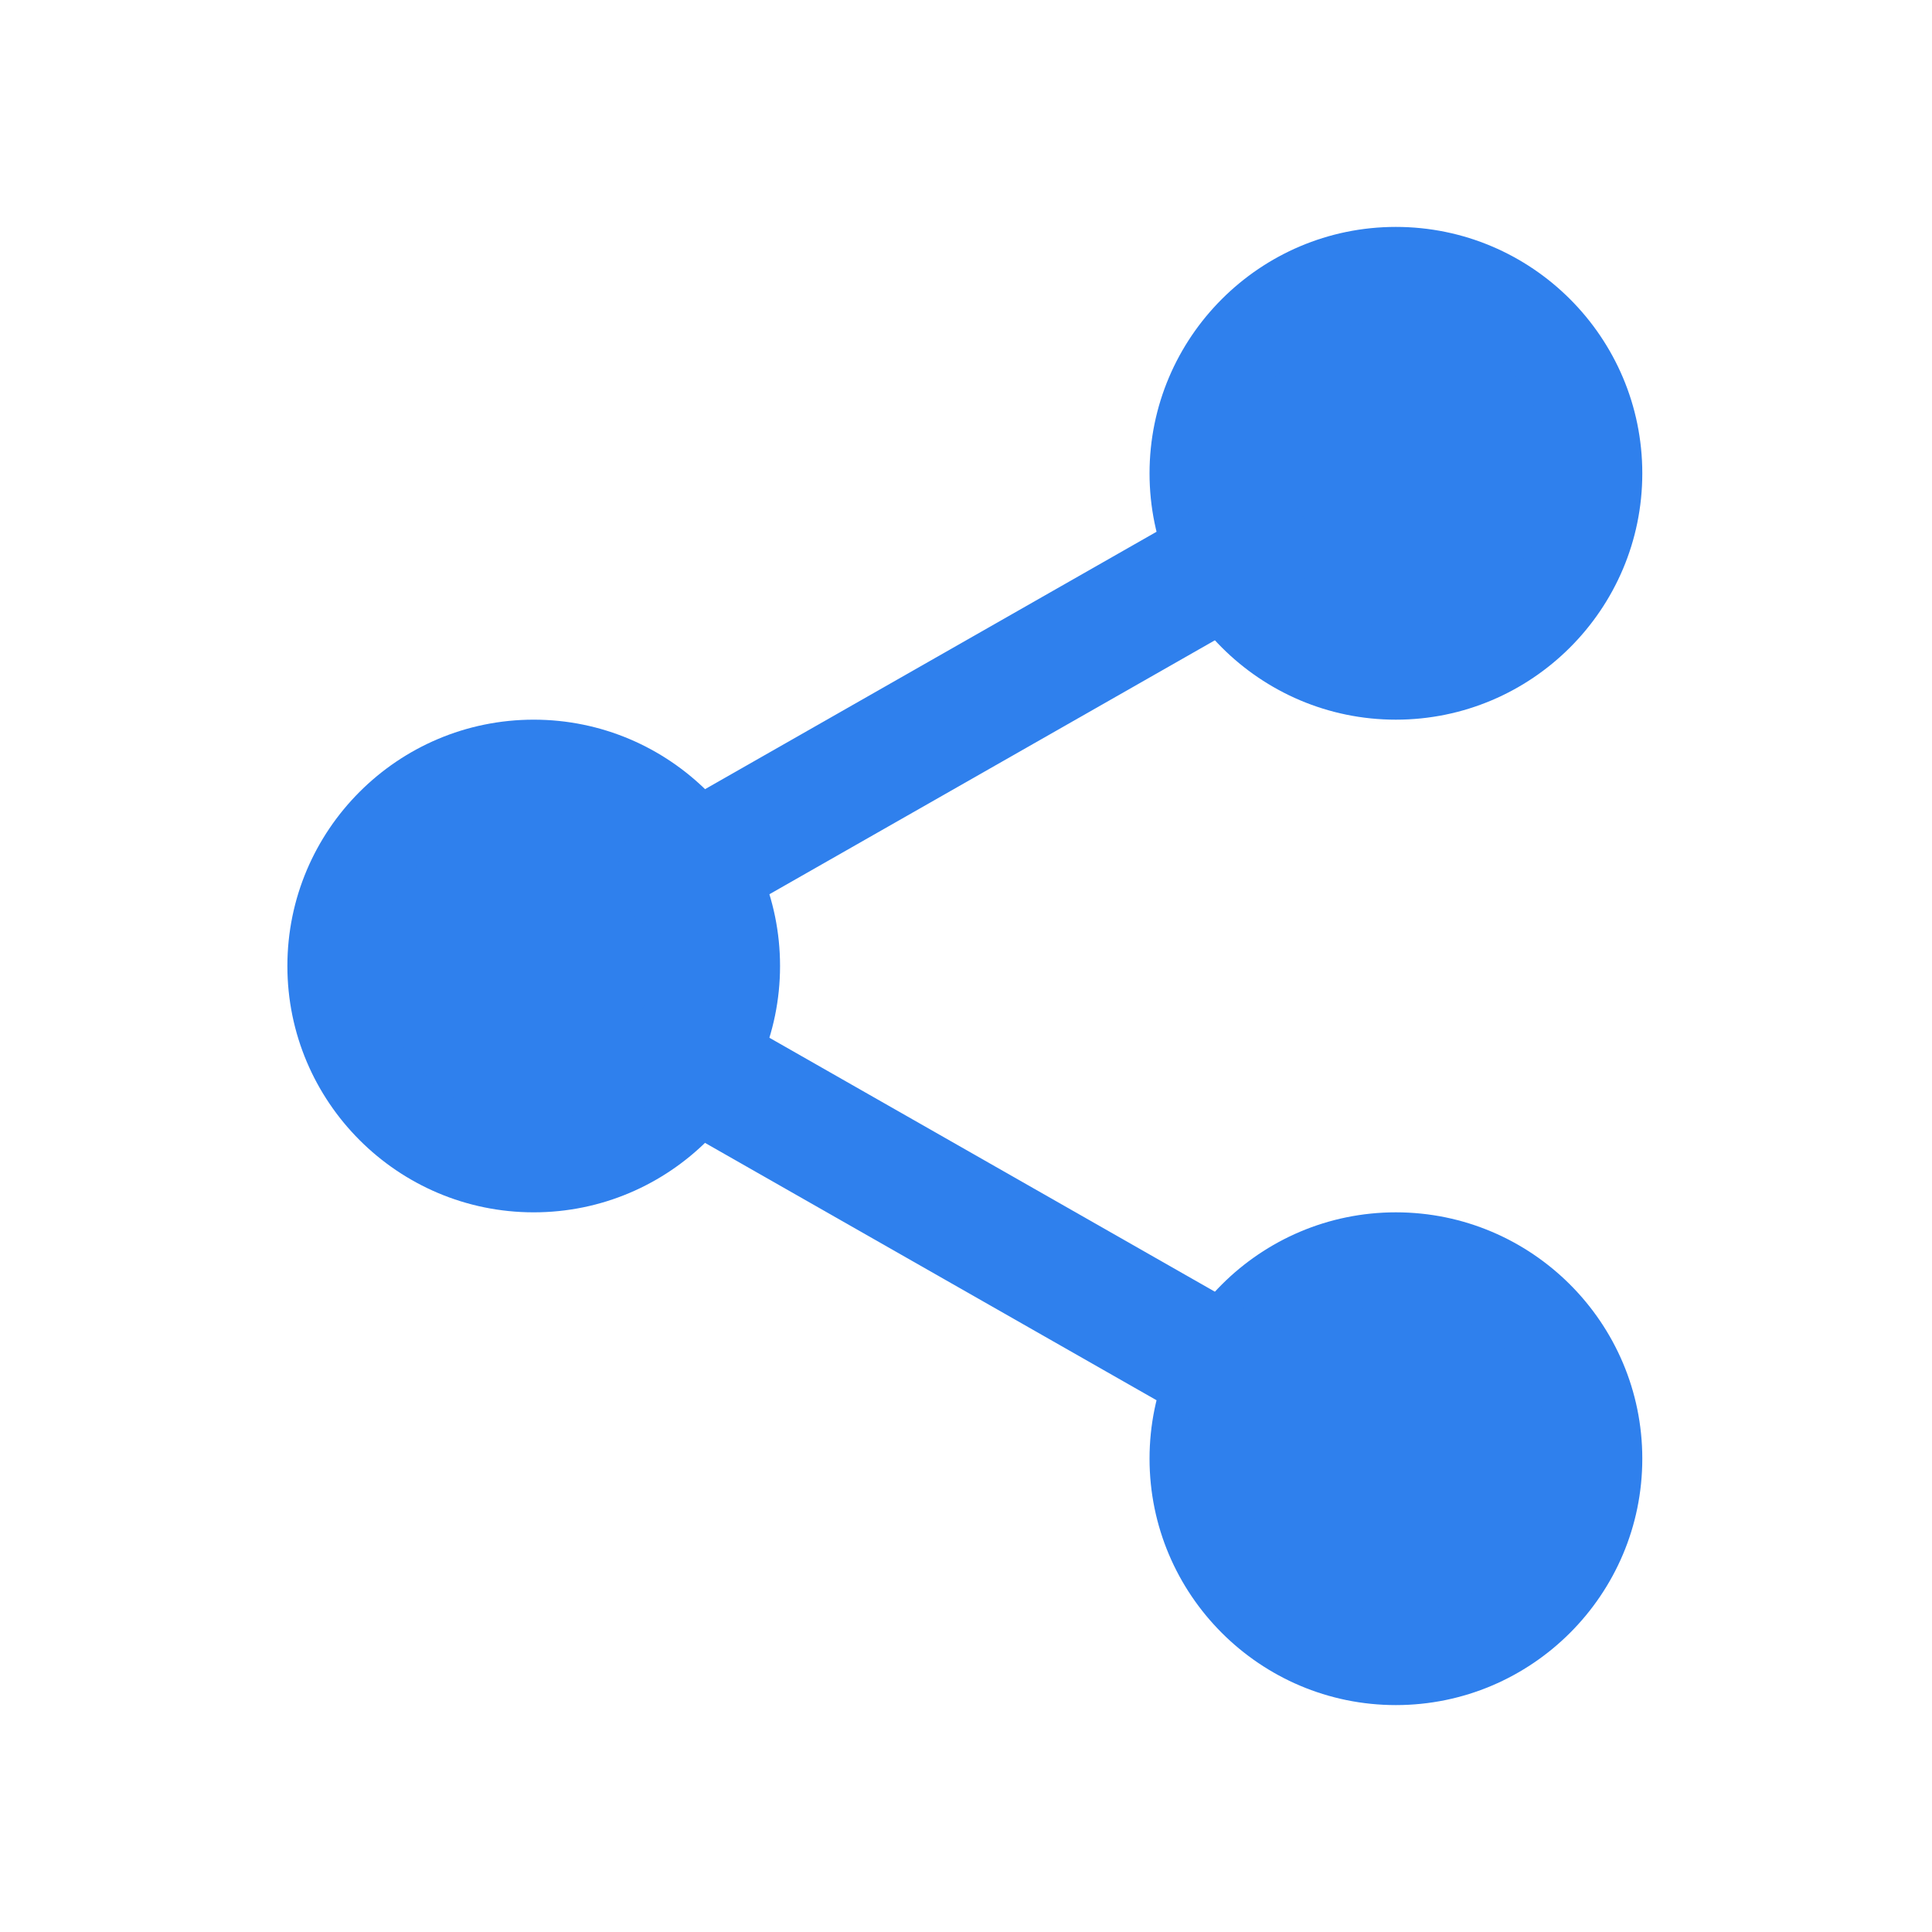
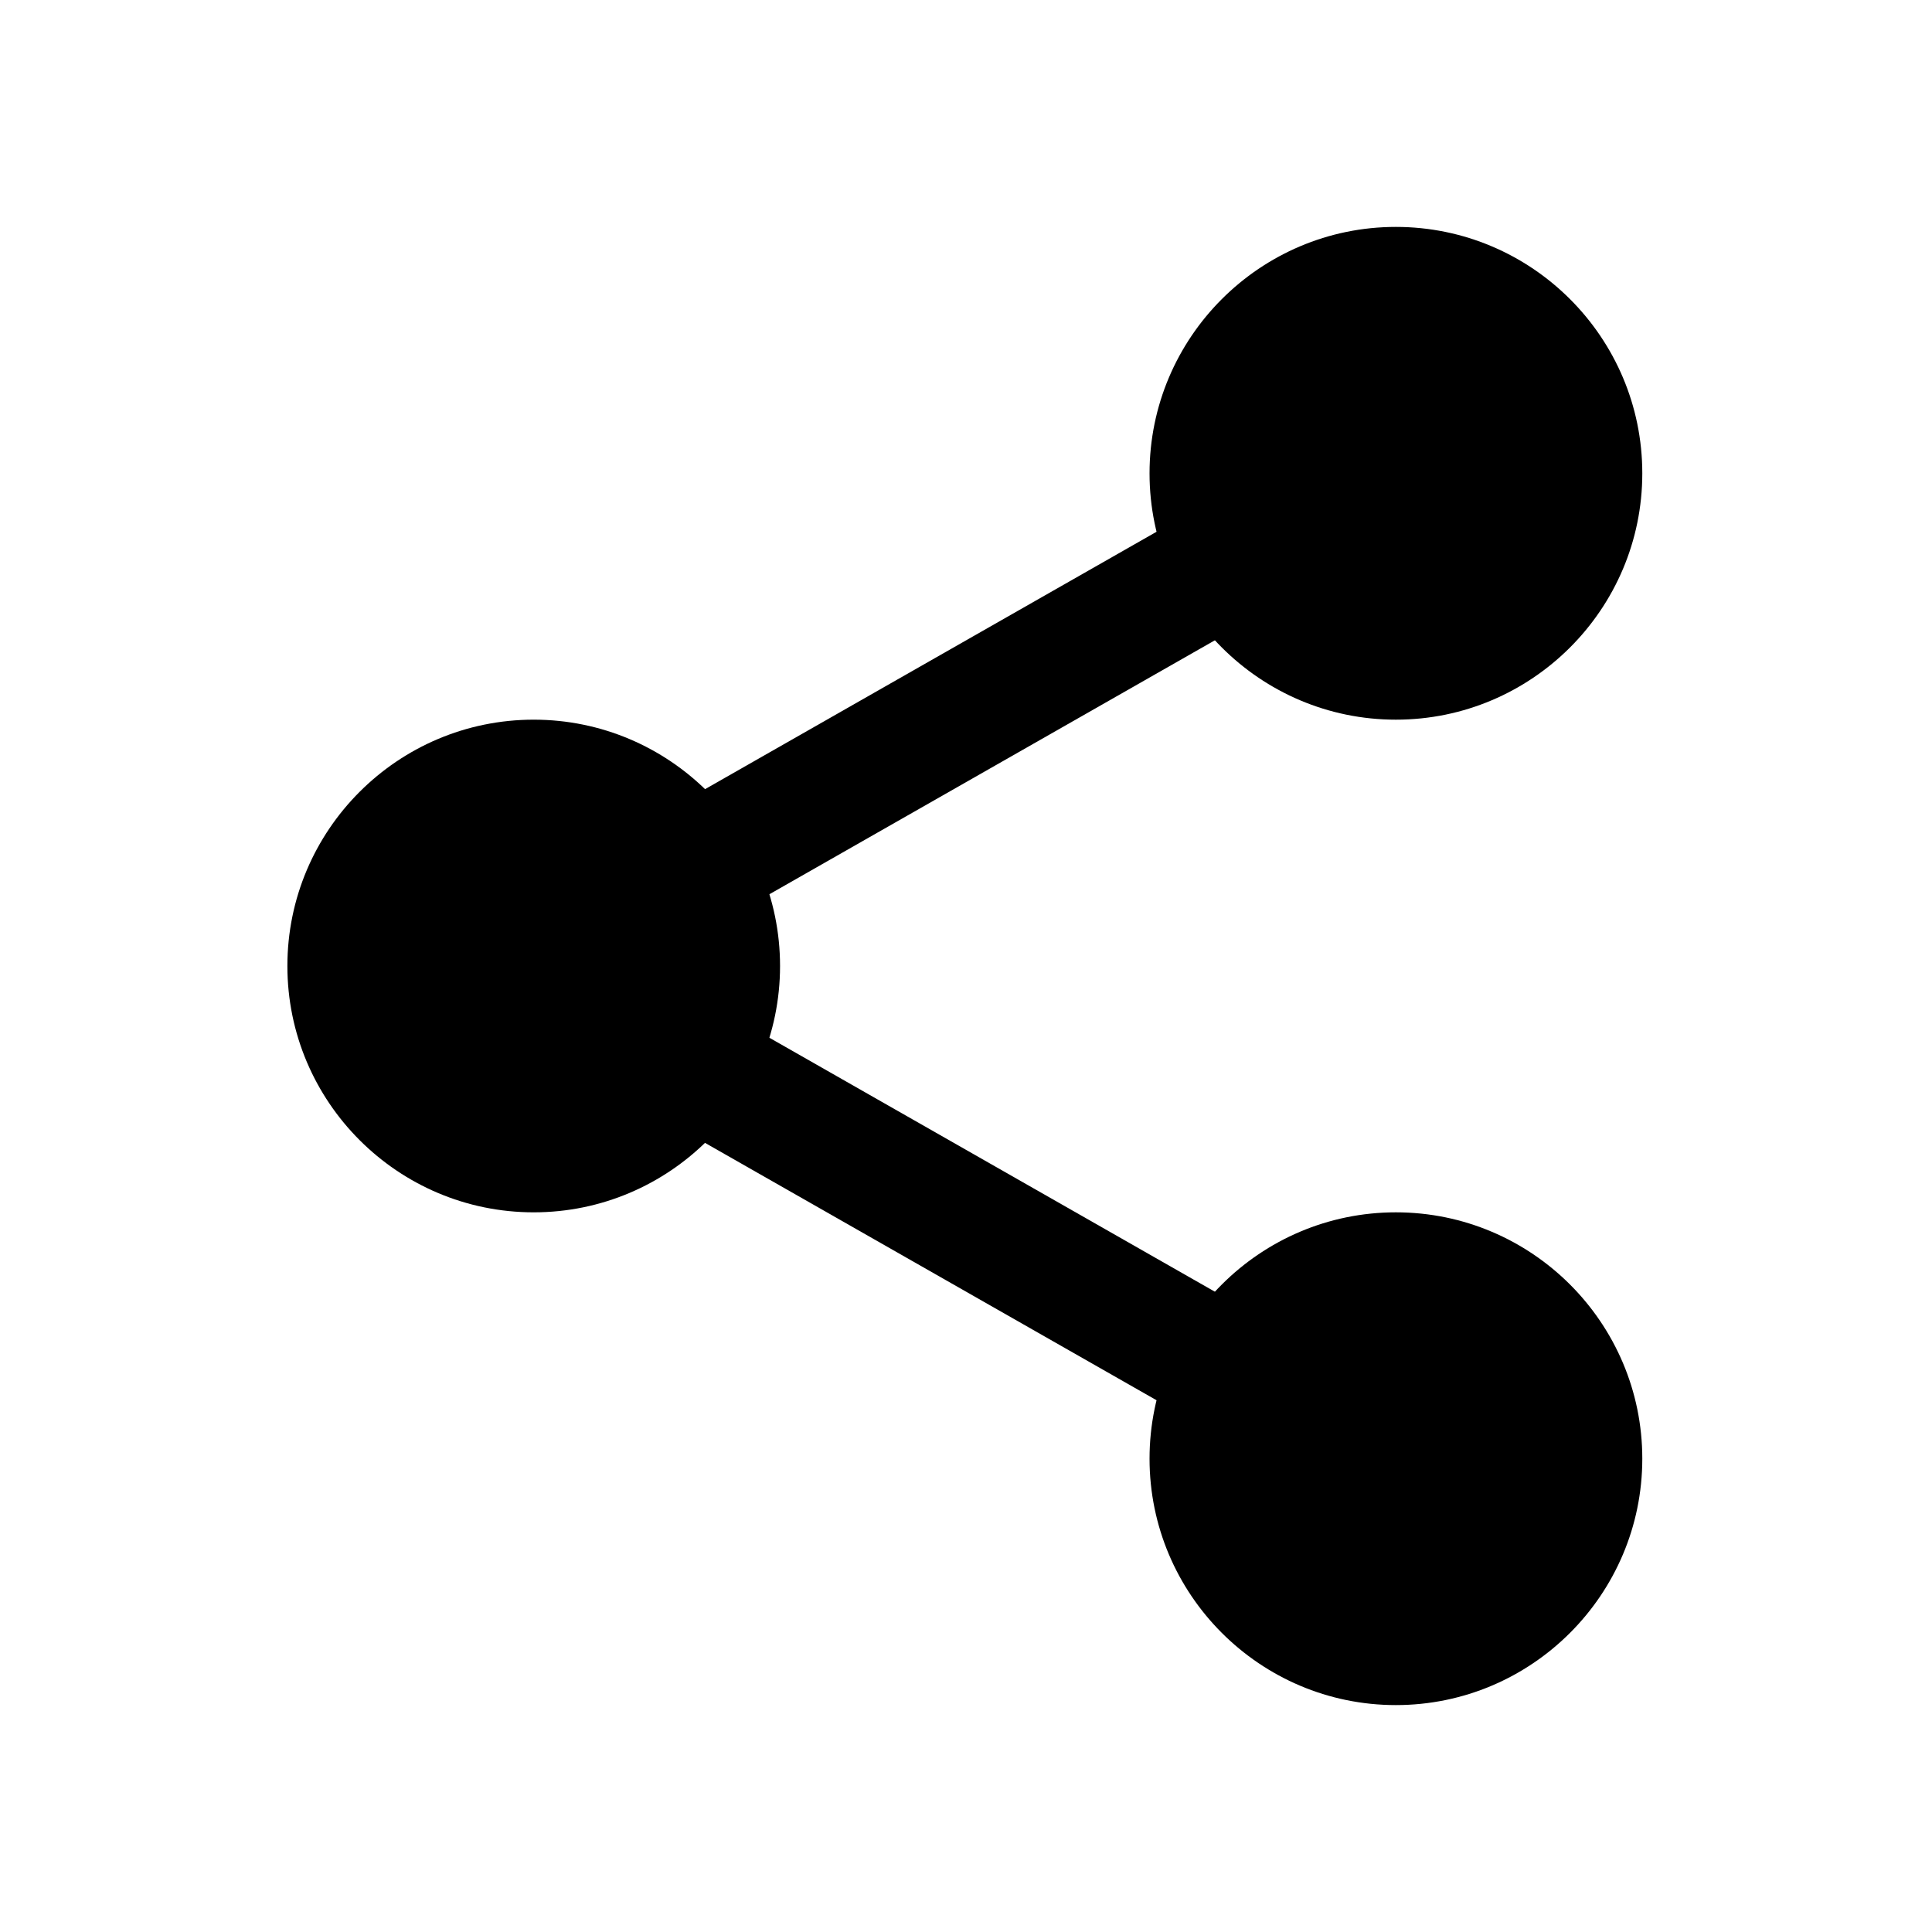
- <svg xmlns="http://www.w3.org/2000/svg" width="20" height="20" viewBox="0 0 20 20" fill="none">
-   <path d="M16.523 4.9C16.523 6.044 15.595 6.972 14.451 6.972C13.306 6.972 12.379 6.044 12.379 4.9C12.379 3.755 13.306 2.828 14.451 2.828C15.595 2.828 16.523 3.755 16.523 4.9V4.9Z" fill="#2F80ED" />
-   <path d="M14.45 7.45C13.044 7.45 11.9 6.306 11.9 4.9C11.9 3.493 13.044 2.349 14.45 2.349C15.857 2.349 17.001 3.493 17.001 4.9C17.001 6.306 15.857 7.45 14.45 7.45ZM14.45 3.306C13.571 3.306 12.857 4.021 12.857 4.9C12.857 5.778 13.571 6.493 14.45 6.493C15.33 6.493 16.044 5.778 16.044 4.9C16.044 4.021 15.33 3.306 14.45 3.306Z" fill="#2F80ED" />
-   <path d="M16.523 15.1C16.523 16.245 15.595 17.172 14.451 17.172C13.306 17.172 12.379 16.245 12.379 15.1C12.379 13.956 13.306 13.028 14.451 13.028C15.595 13.028 16.523 13.956 16.523 15.1V15.1Z" fill="#2F80ED" />
-   <path d="M14.45 17.651C13.044 17.651 11.9 16.507 11.9 15.1C11.9 13.694 13.044 12.55 14.45 12.55C15.857 12.55 17.001 13.694 17.001 15.1C17.001 16.507 15.857 17.651 14.45 17.651ZM14.45 13.506C13.571 13.506 12.857 14.222 12.857 15.1C12.857 15.979 13.571 16.694 14.45 16.694C15.33 16.694 16.044 15.979 16.044 15.1C16.044 14.222 15.33 13.506 14.45 13.506V13.506Z" fill="#2F80ED" />
-   <path d="M7.597 10C7.597 11.144 6.67 12.072 5.525 12.072C4.381 12.072 3.453 11.144 3.453 10C3.453 8.856 4.381 7.928 5.525 7.928C6.67 7.928 7.597 8.856 7.597 10Z" fill="#2F80ED" />
-   <path d="M5.525 12.55C4.118 12.55 2.975 11.406 2.975 10C2.975 8.593 4.118 7.45 5.525 7.45C6.931 7.45 8.075 8.593 8.075 10C8.075 11.406 6.931 12.55 5.525 12.55ZM5.525 8.406C4.646 8.406 3.931 9.121 3.931 10C3.931 10.878 4.646 11.594 5.525 11.594C6.404 11.594 7.119 10.878 7.119 10C7.119 9.121 6.404 8.406 5.525 8.406Z" fill="#2F80ED" />
-   <path d="M7.031 9.694C6.809 9.694 6.593 9.579 6.476 9.372C6.302 9.067 6.409 8.677 6.715 8.502L12.63 5.13C12.936 4.954 13.325 5.062 13.5 5.368C13.674 5.673 13.567 6.063 13.261 6.238L7.346 9.61C7.246 9.667 7.138 9.694 7.031 9.694V9.694Z" fill="#2F80ED" />
-   <path d="M12.945 14.954C12.838 14.954 12.73 14.927 12.63 14.87L6.714 11.498C6.409 11.324 6.302 10.934 6.476 10.628C6.649 10.322 7.04 10.214 7.346 10.39L13.261 13.762C13.567 13.936 13.674 14.326 13.5 14.632C13.382 14.838 13.166 14.954 12.945 14.954V14.954Z" fill="#2F80ED" />
+ <svg xmlns="http://www.w3.org/2000/svg" width="20" height="20" viewBox="0 0 20 20">
+   <path d="M16.523 4.9C16.523 6.044 15.595 6.972 14.451 6.972C13.306 6.972 12.379 6.044 12.379 4.9C12.379 3.755 13.306 2.828 14.451 2.828C15.595 2.828 16.523 3.755 16.523 4.9V4.9Z" />
+   <path d="M14.45 7.45C13.044 7.45 11.9 6.306 11.9 4.9C11.9 3.493 13.044 2.349 14.45 2.349C15.857 2.349 17.001 3.493 17.001 4.9C17.001 6.306 15.857 7.45 14.45 7.45ZM14.45 3.306C13.571 3.306 12.857 4.021 12.857 4.9C12.857 5.778 13.571 6.493 14.45 6.493C15.33 6.493 16.044 5.778 16.044 4.9C16.044 4.021 15.33 3.306 14.45 3.306Z" />
+   <path d="M16.523 15.1C16.523 16.245 15.595 17.172 14.451 17.172C13.306 17.172 12.379 16.245 12.379 15.1C12.379 13.956 13.306 13.028 14.451 13.028C15.595 13.028 16.523 13.956 16.523 15.1V15.1Z" />
+   <path d="M14.45 17.651C13.044 17.651 11.9 16.507 11.9 15.1C11.9 13.694 13.044 12.55 14.45 12.55C15.857 12.55 17.001 13.694 17.001 15.1C17.001 16.507 15.857 17.651 14.45 17.651ZM14.45 13.506C13.571 13.506 12.857 14.222 12.857 15.1C12.857 15.979 13.571 16.694 14.45 16.694C15.33 16.694 16.044 15.979 16.044 15.1C16.044 14.222 15.33 13.506 14.45 13.506V13.506Z" />
+   <path d="M7.597 10C7.597 11.144 6.67 12.072 5.525 12.072C4.381 12.072 3.453 11.144 3.453 10C3.453 8.856 4.381 7.928 5.525 7.928C6.67 7.928 7.597 8.856 7.597 10Z" />
+   <path d="M5.525 12.55C4.118 12.55 2.975 11.406 2.975 10C2.975 8.593 4.118 7.45 5.525 7.45C6.931 7.45 8.075 8.593 8.075 10C8.075 11.406 6.931 12.55 5.525 12.55ZM5.525 8.406C4.646 8.406 3.931 9.121 3.931 10C3.931 10.878 4.646 11.594 5.525 11.594C6.404 11.594 7.119 10.878 7.119 10C7.119 9.121 6.404 8.406 5.525 8.406Z" />
+   <path d="M7.031 9.694C6.809 9.694 6.593 9.579 6.476 9.372C6.302 9.067 6.409 8.677 6.715 8.502L12.63 5.13C12.936 4.954 13.325 5.062 13.5 5.368C13.674 5.673 13.567 6.063 13.261 6.238L7.346 9.61C7.246 9.667 7.138 9.694 7.031 9.694V9.694Z" />
+   <path d="M12.945 14.954C12.838 14.954 12.73 14.927 12.63 14.87L6.714 11.498C6.409 11.324 6.302 10.934 6.476 10.628C6.649 10.322 7.04 10.214 7.346 10.39L13.261 13.762C13.567 13.936 13.674 14.326 13.5 14.632C13.382 14.838 13.166 14.954 12.945 14.954V14.954Z" />
</svg>
